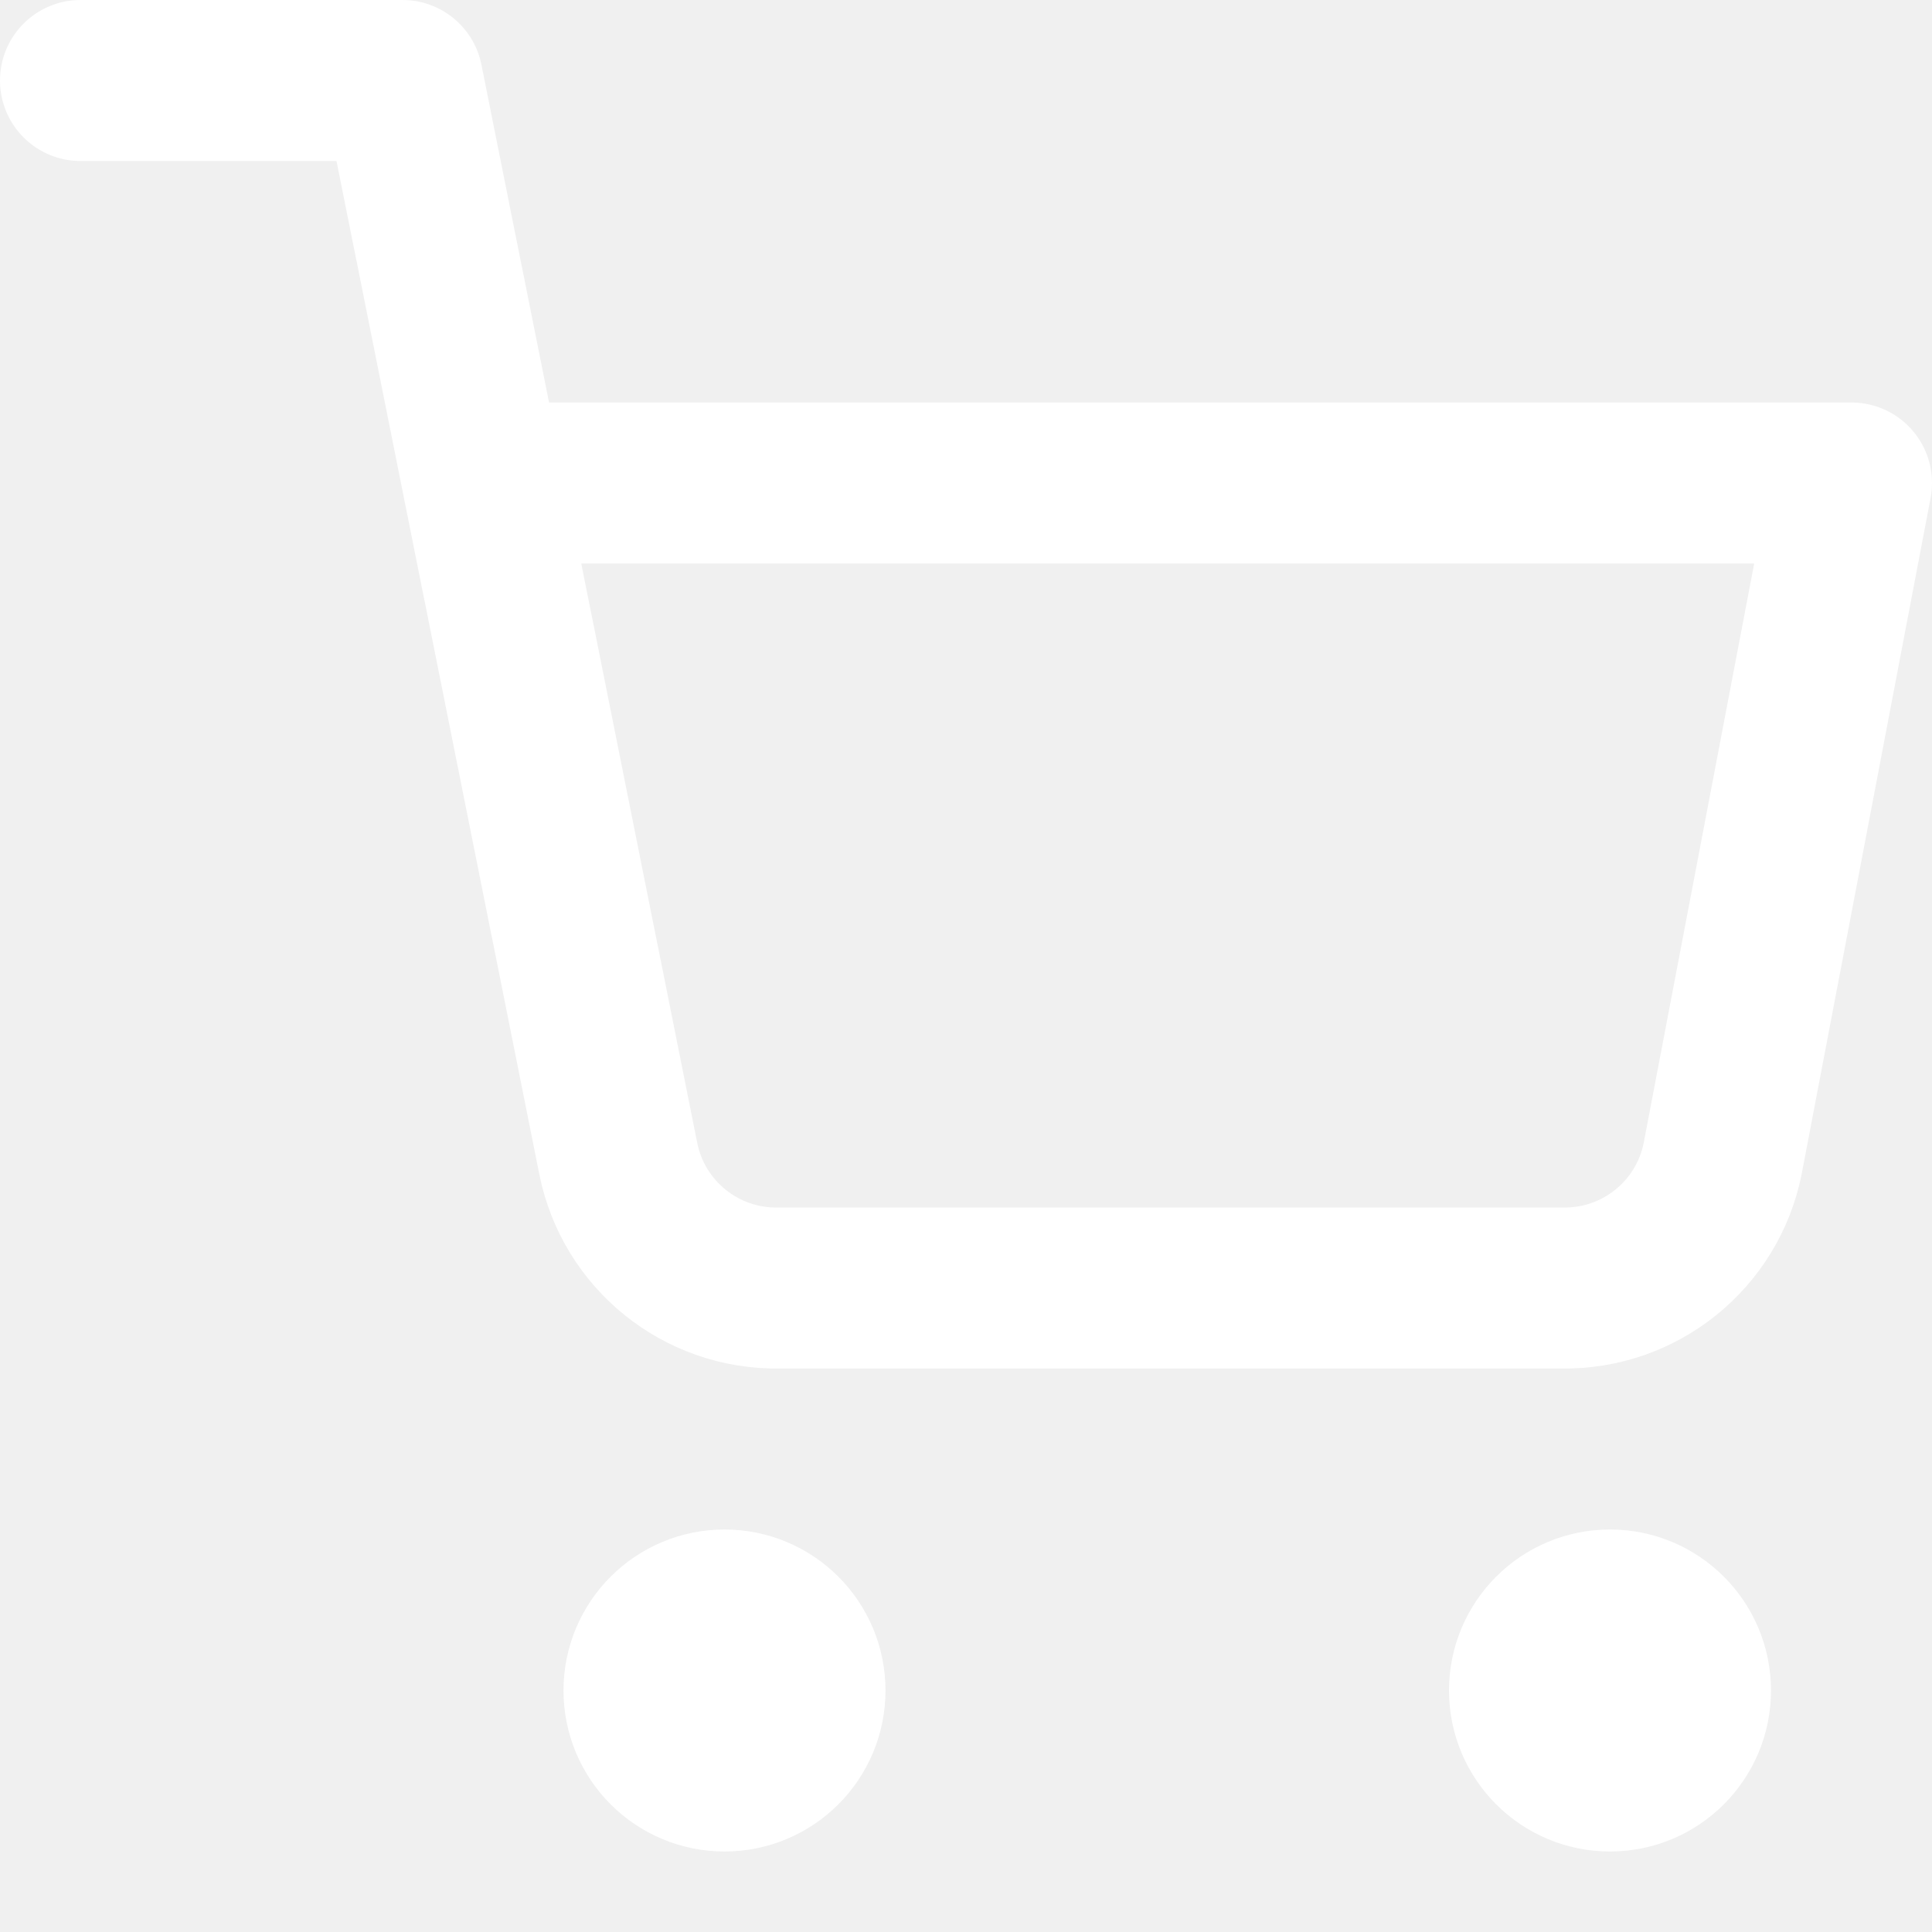
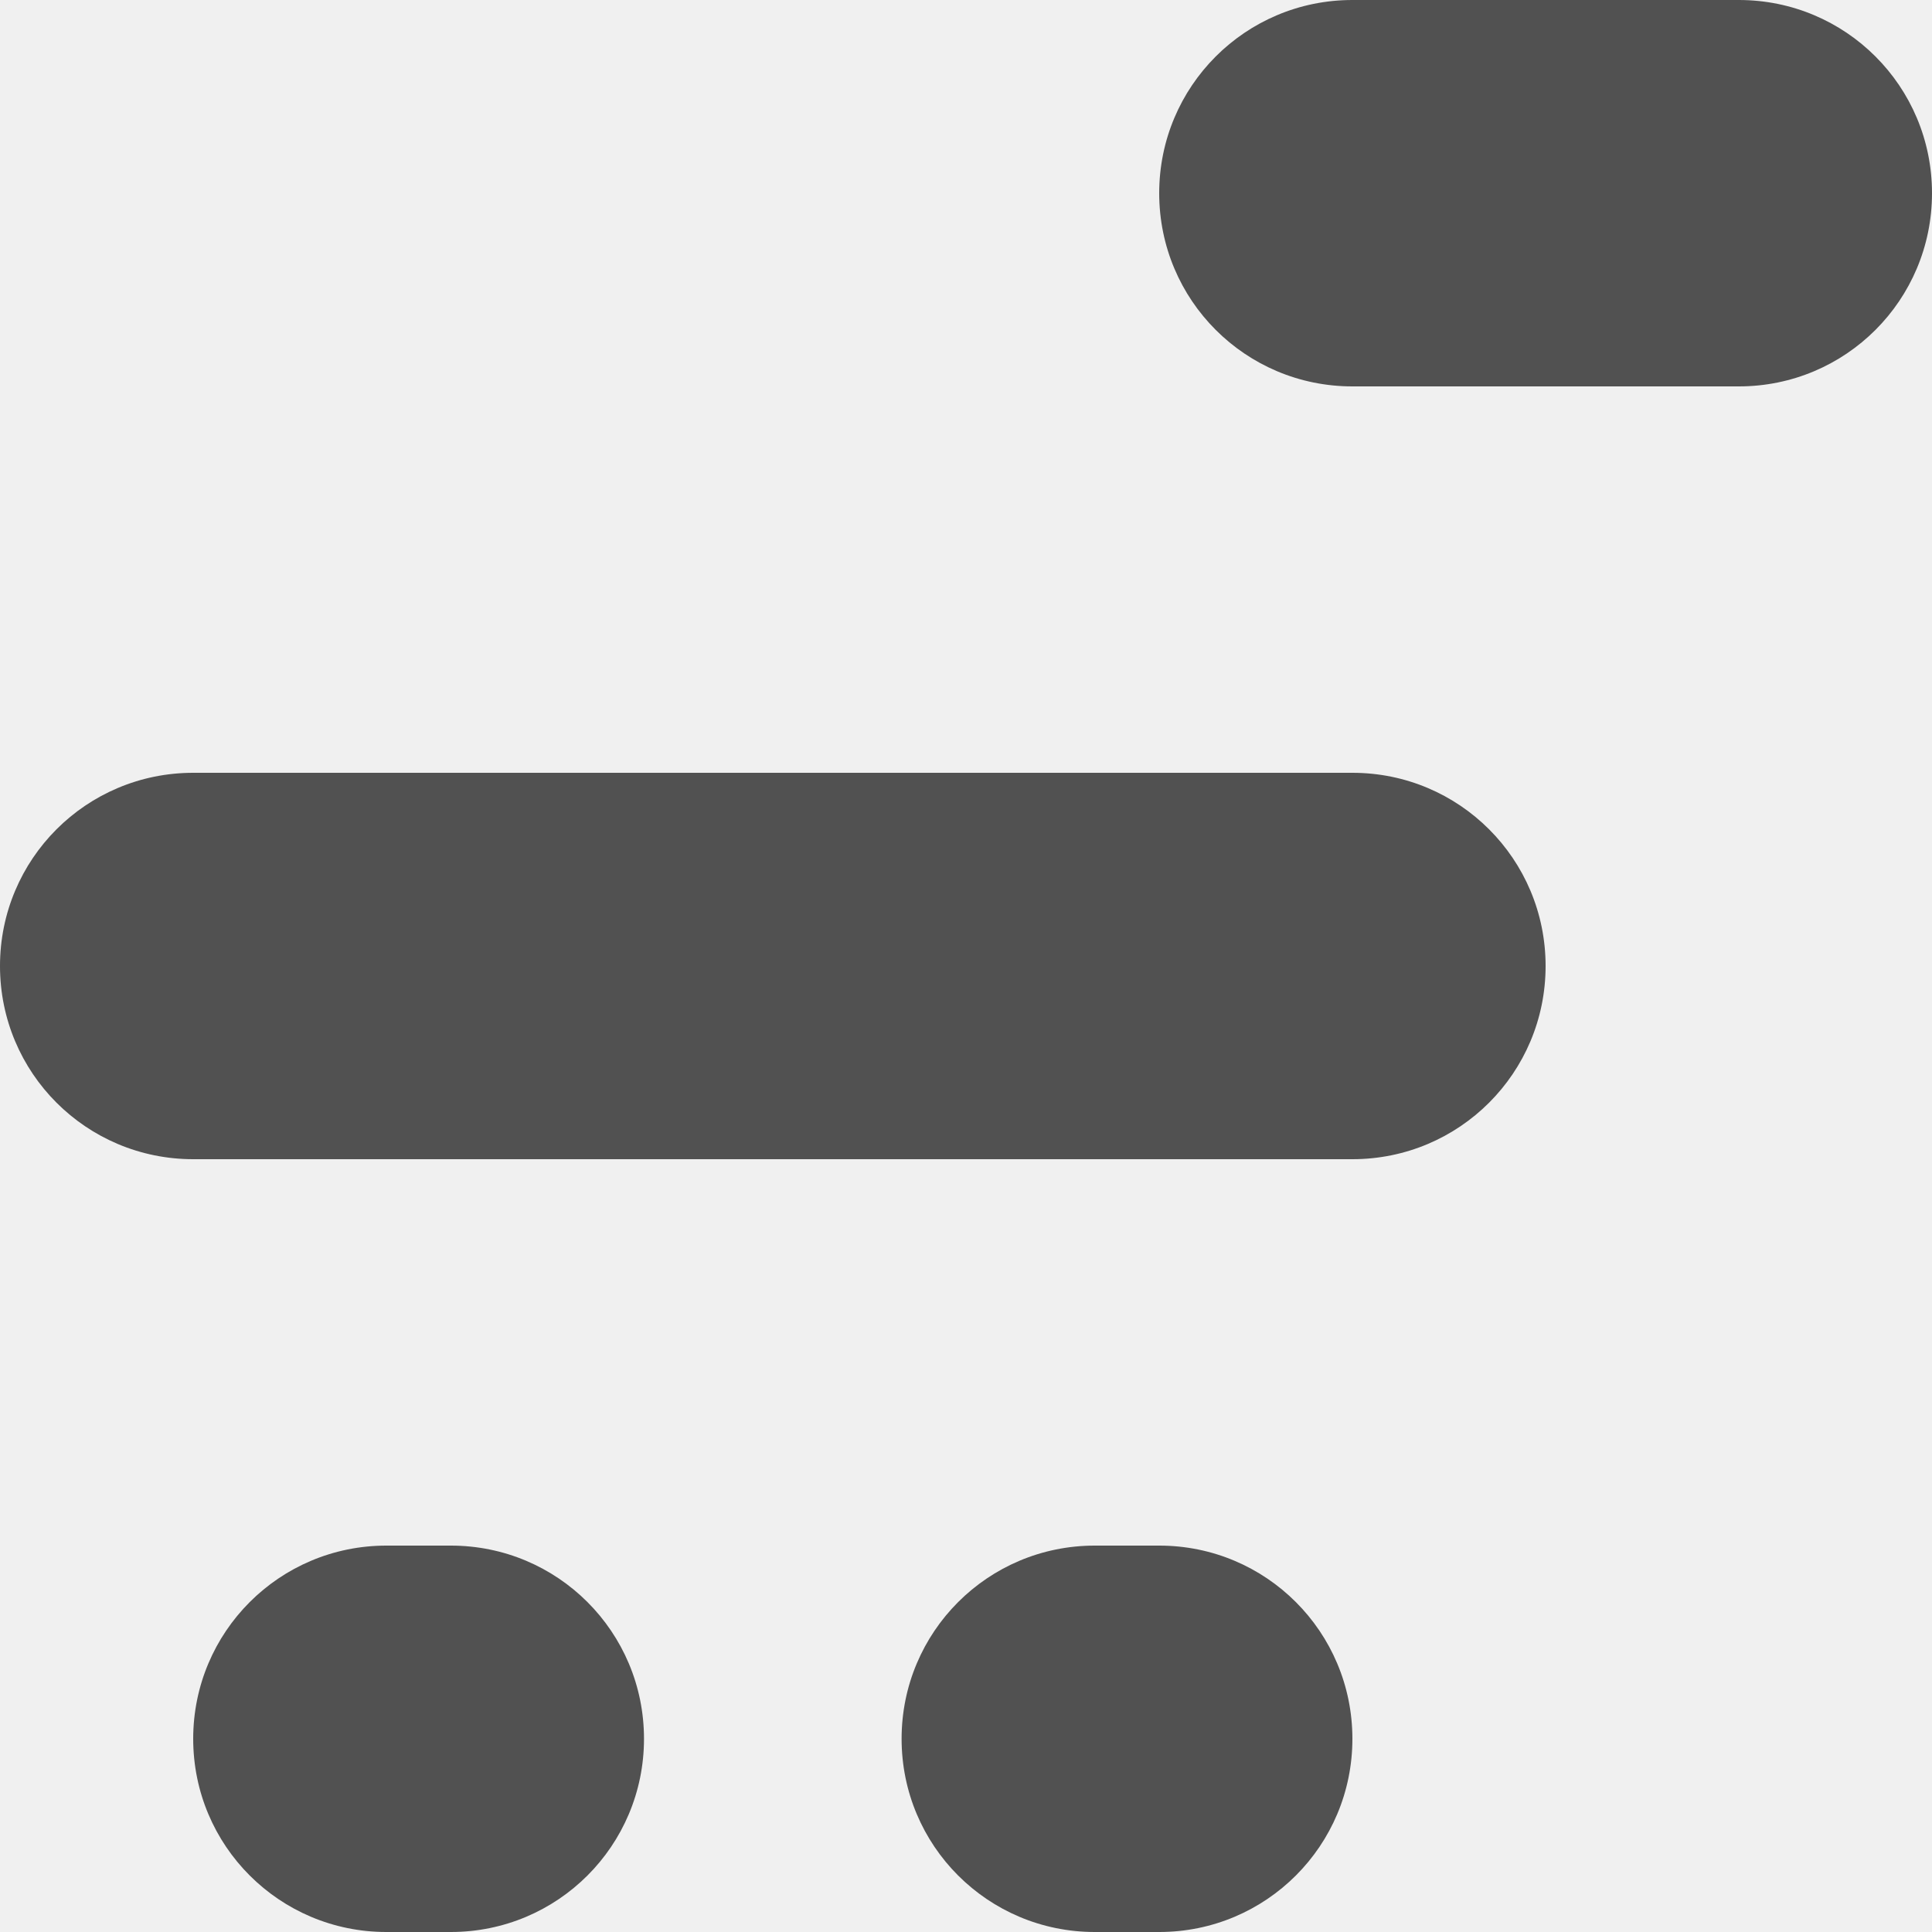
- <svg xmlns="http://www.w3.org/2000/svg" width="20" height="20" viewBox="0 0 24 24" fill="none" stroke="white" stroke-width="2" stroke-linecap="round" stroke-linejoin="round" class="feather feather-shopping-cart">
-   <circle cx="9" cy="21" r="1" />
-   <circle cx="20" cy="21" r="1" />
-   <path d="M1 1h4l2.68 13.39a2 2 0 0 0 2 1.61h9.72a2 2 0 0 0 2-1.61L23 6H6" />
+ <svg xmlns="http://www.w3.org/2000/svg" version="1.1" x="0px" y="0px" width="30px" height="30px" viewBox="0 0 30 30" style="enable-background:new 0 0 30 30;" xml:space="preserve">
+   <defs>
+     <style>
+ .st0{fill: #515151}
+ </style>
+   </defs>
+   <g>
+     <path class="st0" d="M27,6h-6c-1.66,0-3-1.34-3-3v0c0-1.66,1.34-3,3-3l6,0c1.66,0,3,1.34,3,3v0C30,4.66,28.66,6,27,6z" />
+   </g>
+   <g>
+     <path class="st0" d="M21,18H3c-1.66,0-3-1.34-3-3v0c0-1.66,1.34-3,3-3h18c1.66,0,3,1.34,3,3v0C24,16.66,22.66,18,21,18z" />
+   </g>
+   <g>
+     <path class="st0" d="M7,30H6c-1.66,0-3-1.34-3-3v0c0-1.66,1.34-3,3-3h1c1.66,0,3,1.34,3,3v0C10,28.66,8.66,30,7,30z" />
+   </g>
+   <g>
+     <path class="st0" d="M18,30h-1c-1.66,0-3-1.34-3-3v0c0-1.66,1.34-3,3-3h1c1.66,0,3,1.34,3,3v0C21,28.66,19.66,30,18,30z" />
+   </g>
</svg>
